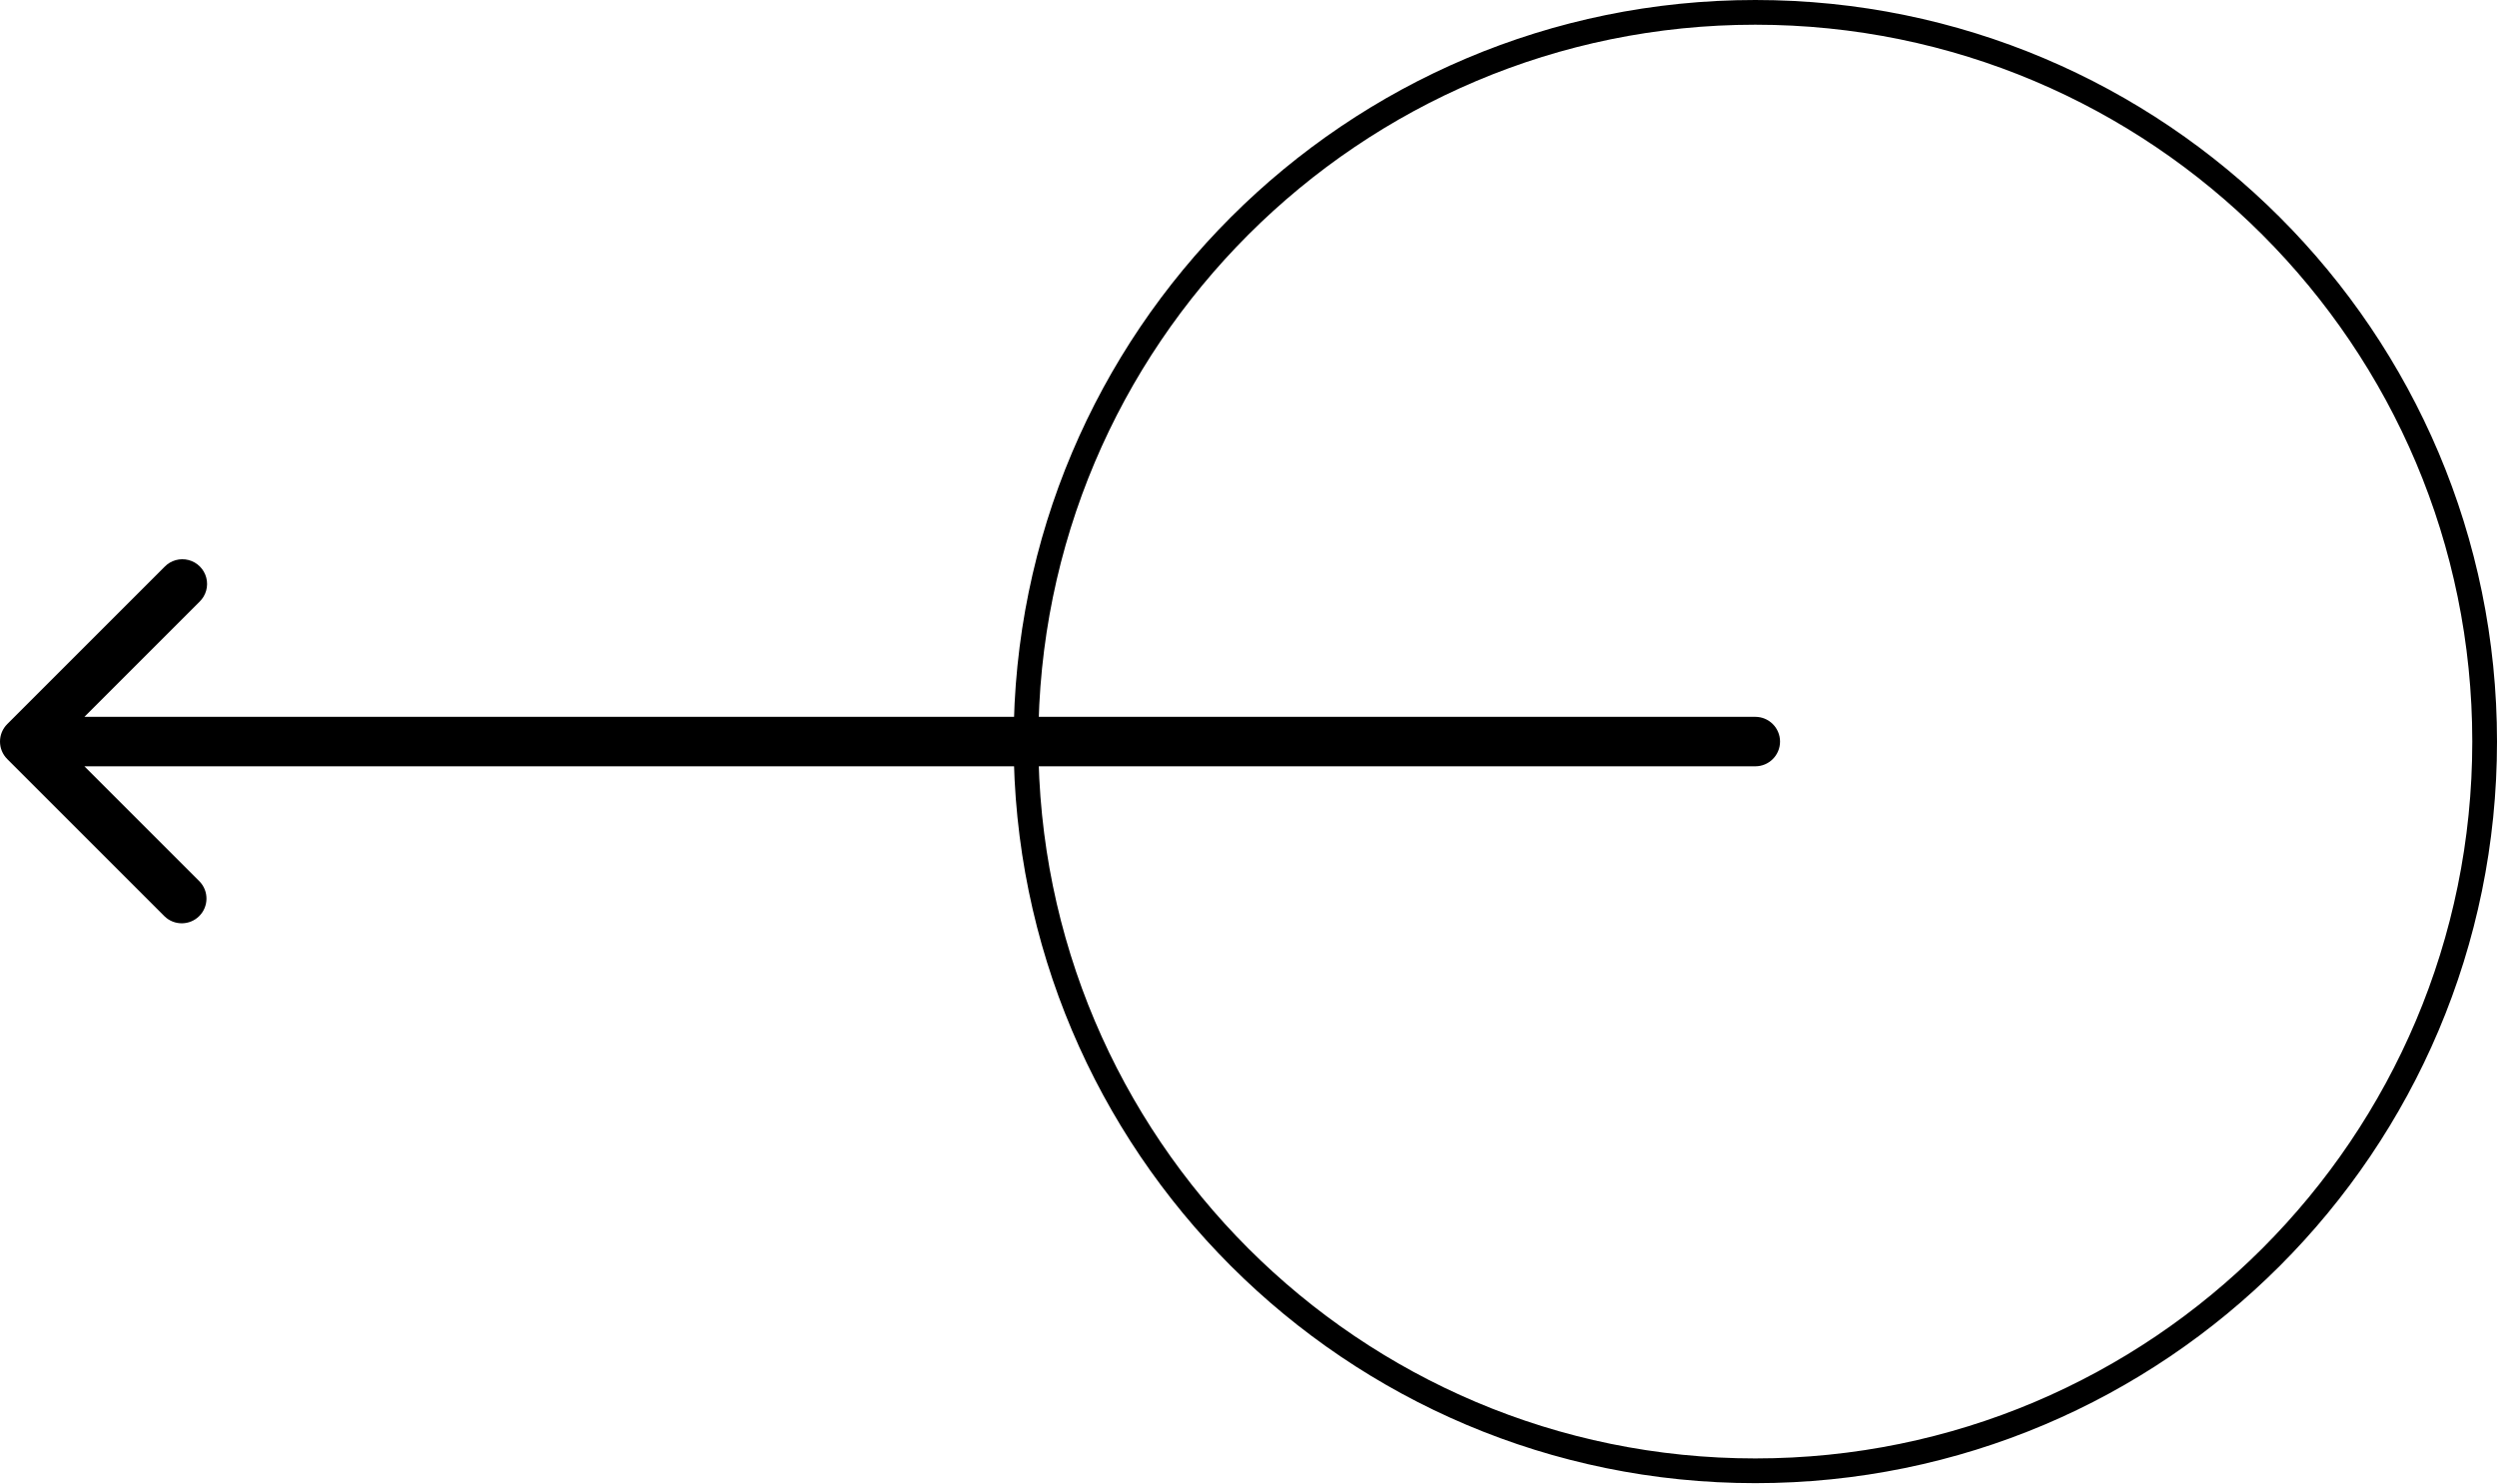
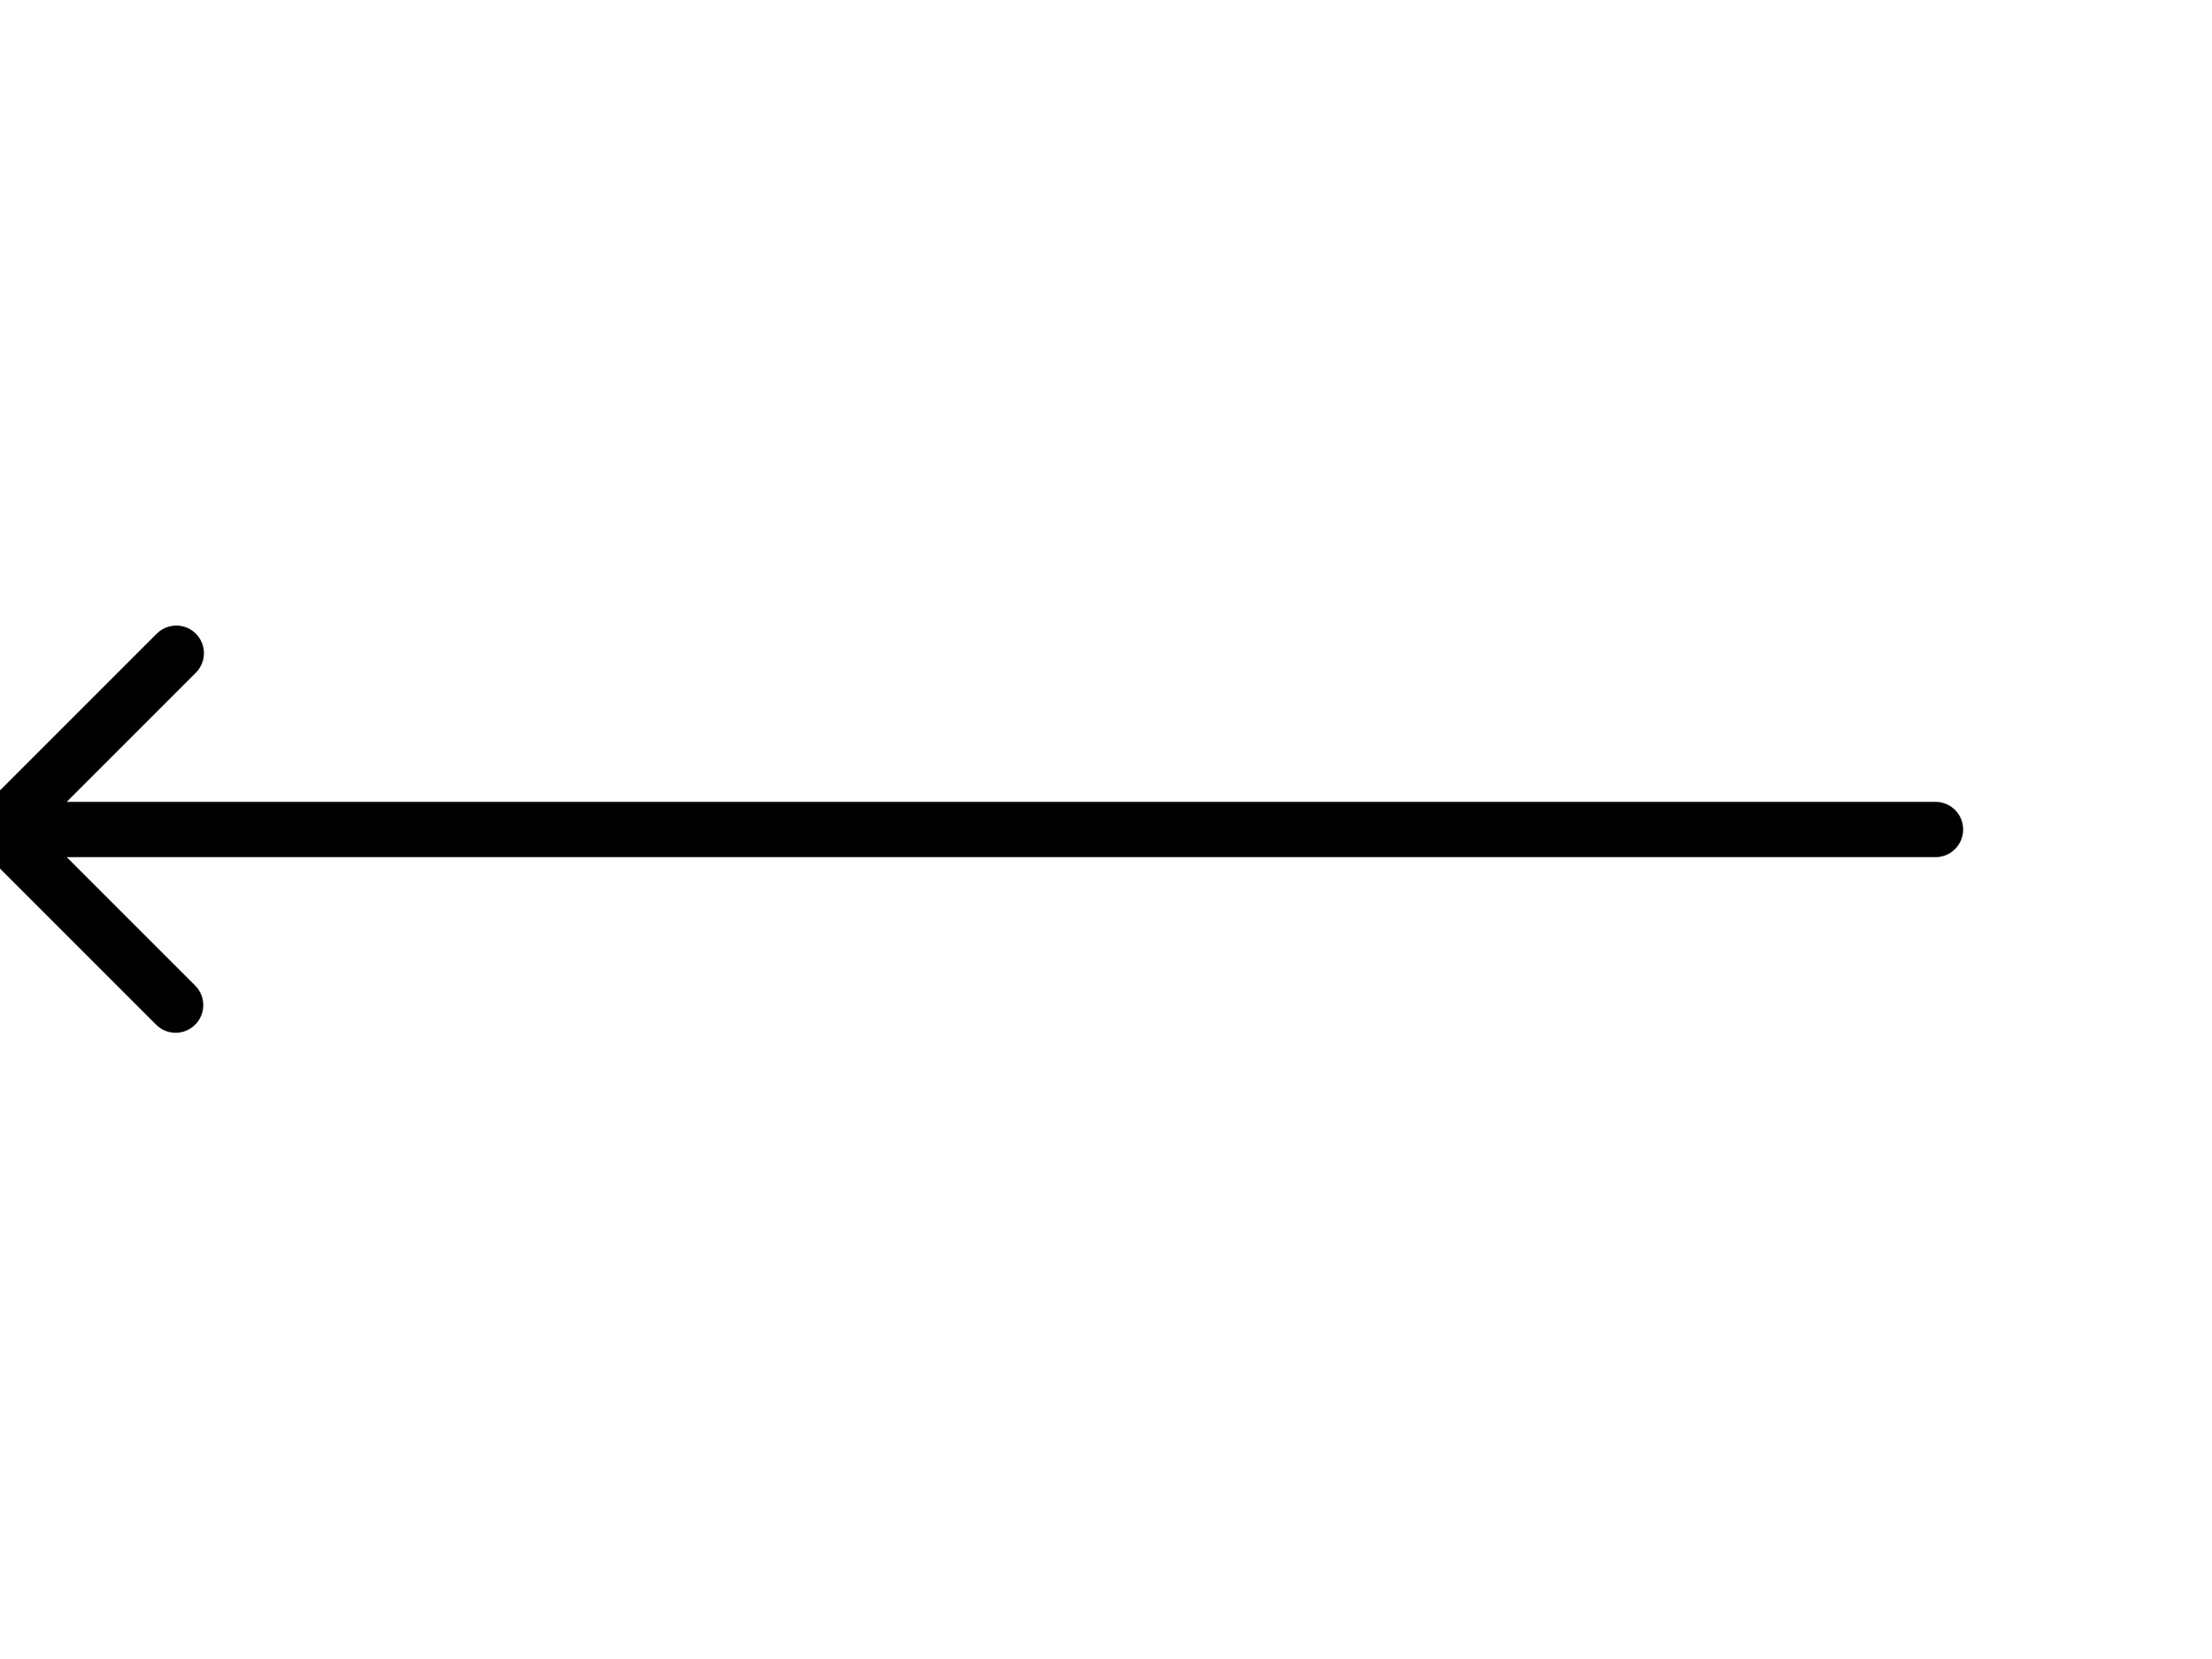
- <svg xmlns="http://www.w3.org/2000/svg" fill="none" viewBox="0 0 101 60">
-   <circle cx="71" cy="30" r="29.5" stroke="#000" fill="transparent" transform="rotate(180 71 30)" />
-   <path fill="#000" d="M71 31a1 1 0 1 0 0-2v2ZM.293 29.293a1 1 0 0 0 0 1.414l6.364 6.364a1 1 0 0 0 1.414-1.414L2.414 30l5.657-5.657a1 1 0 1 0-1.414-1.414L.293 29.293ZM71 30v-1H1v2h70v-1Z" />
+ <svg xmlns="http://www.w3.org/2000/svg" fill="none" viewBox="0 0 80 60">
+   <path fill="#000" d="M70 31a1 1 0 1 0 0-2v2ZM-.707 29.293a1 1 0 0 0 0 1.414l6.364 6.364a1 1 0 0 0 1.414-1.414L1.414 30l5.657-5.657a1 1 0 1 0-1.414-1.414l-6.364 6.364ZM70 30v-1H0v2h70v-1Z" />
</svg>
